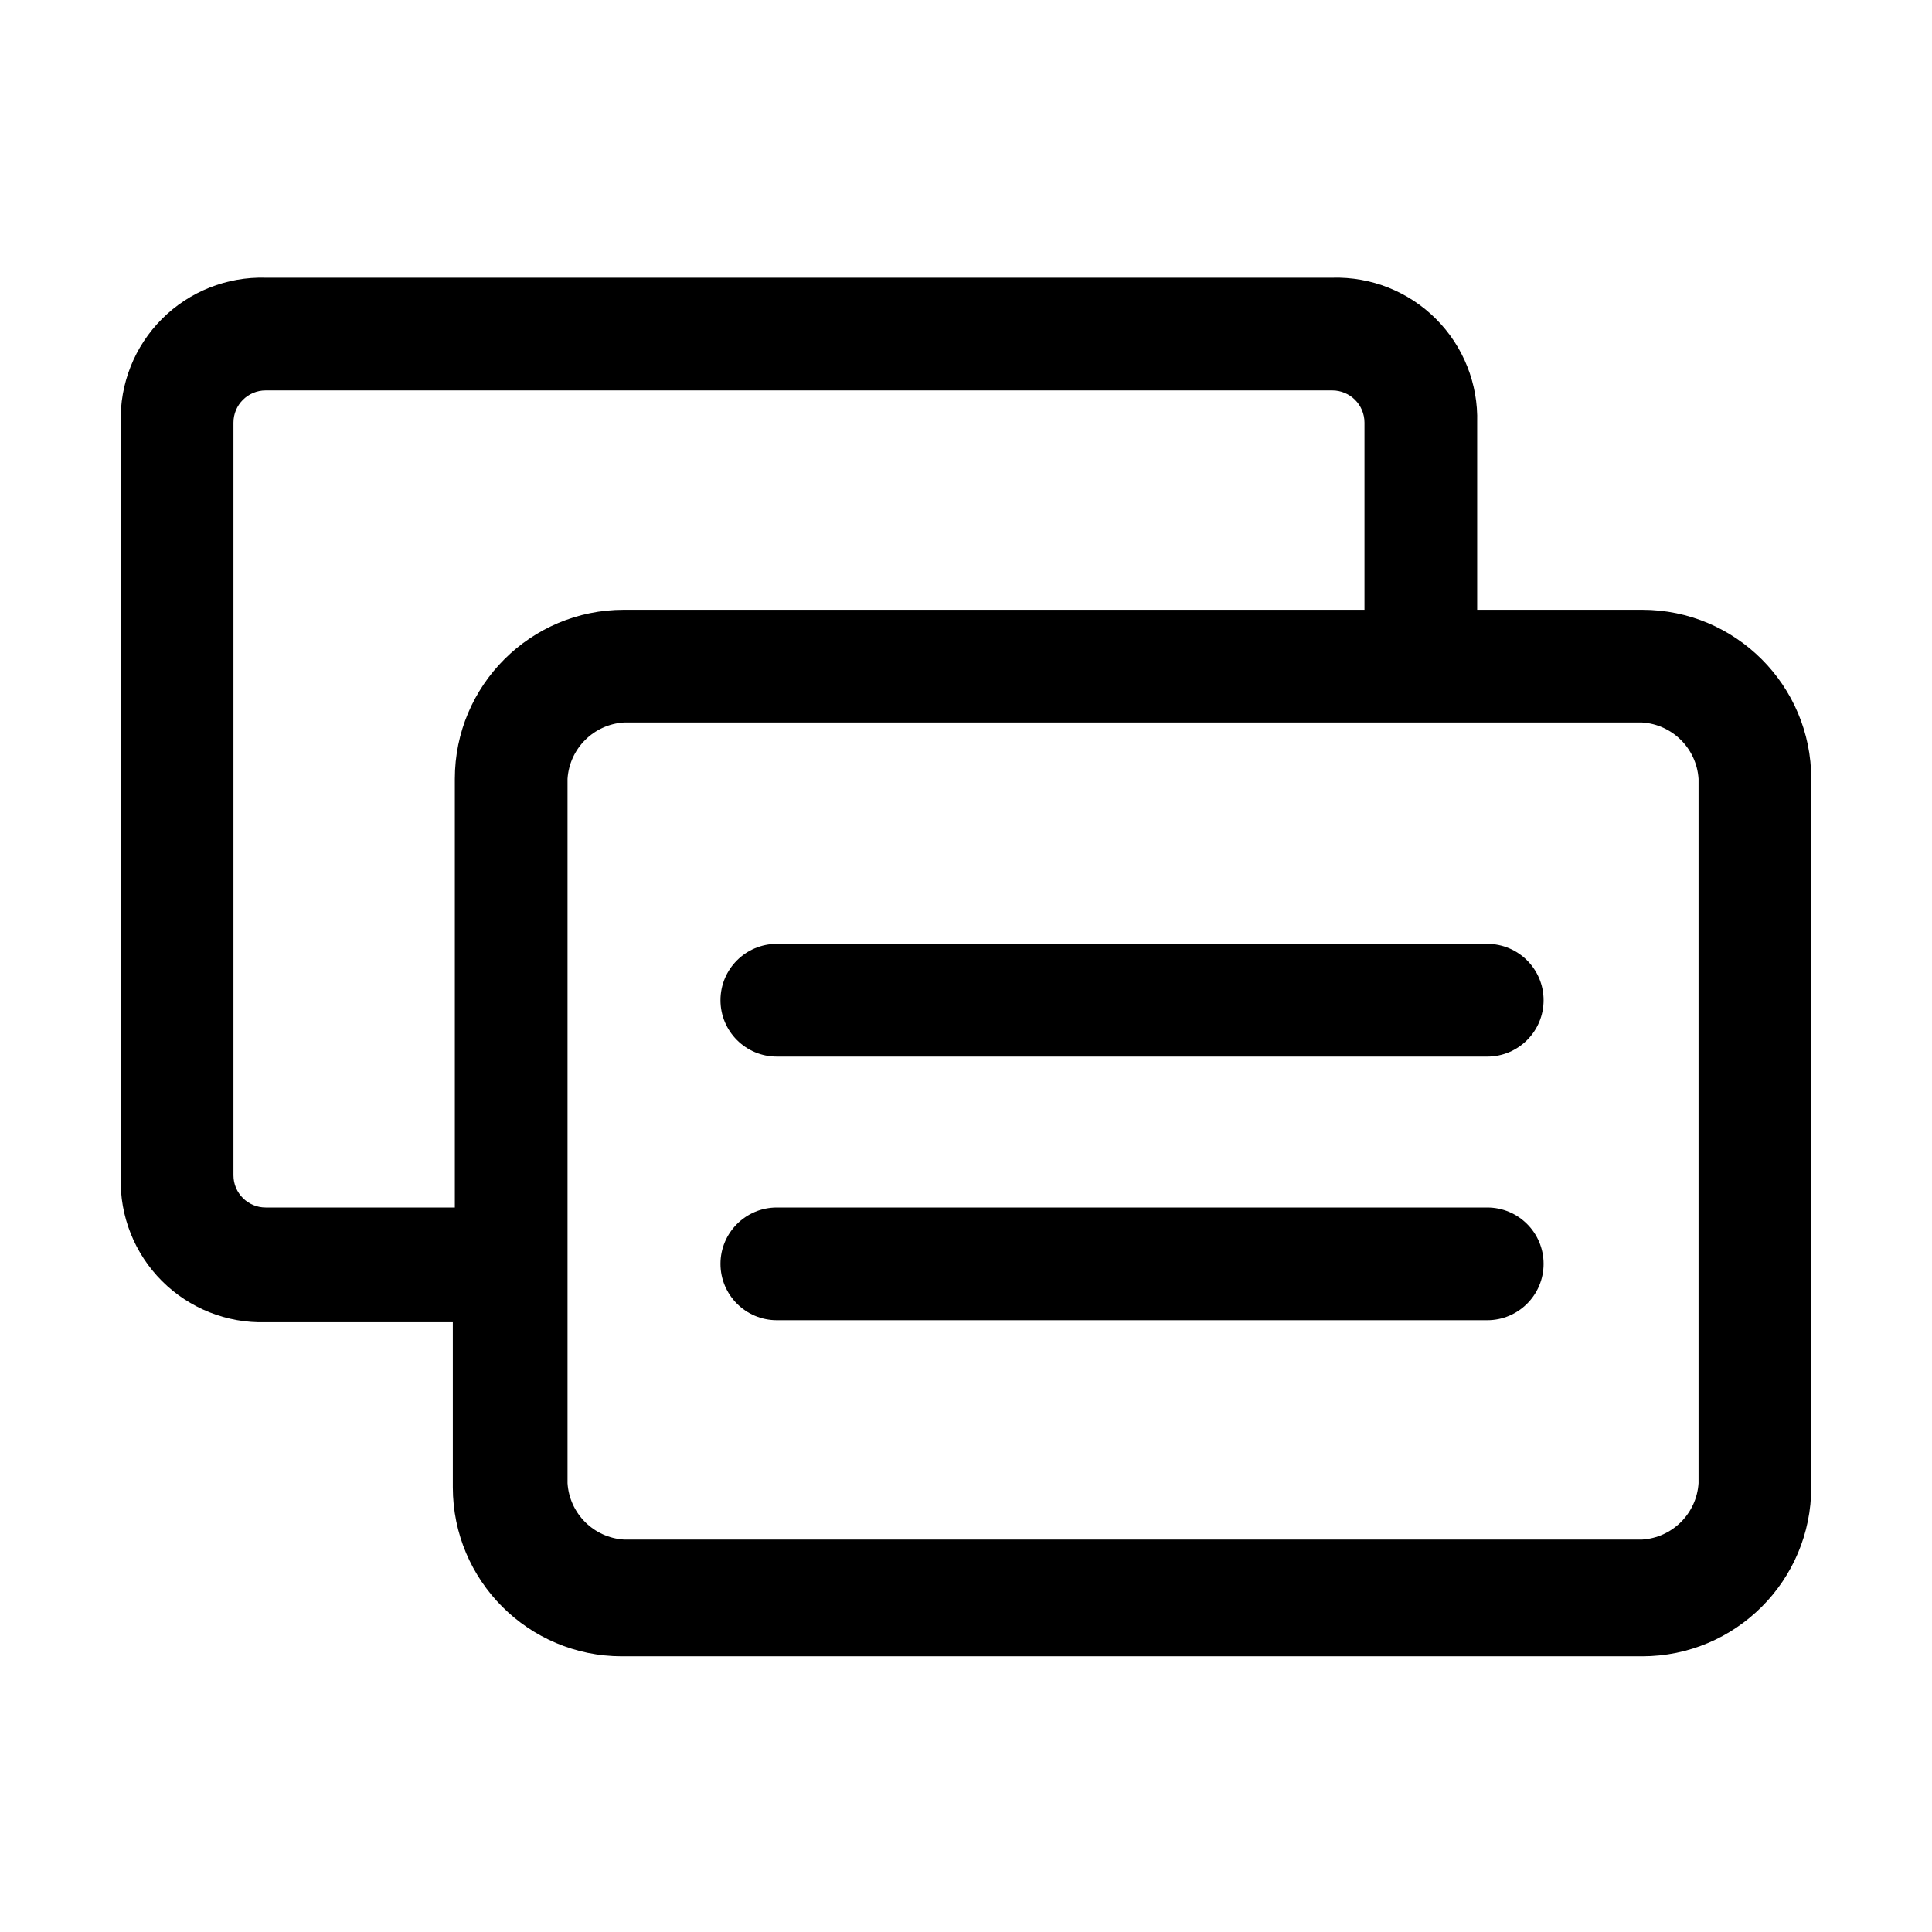
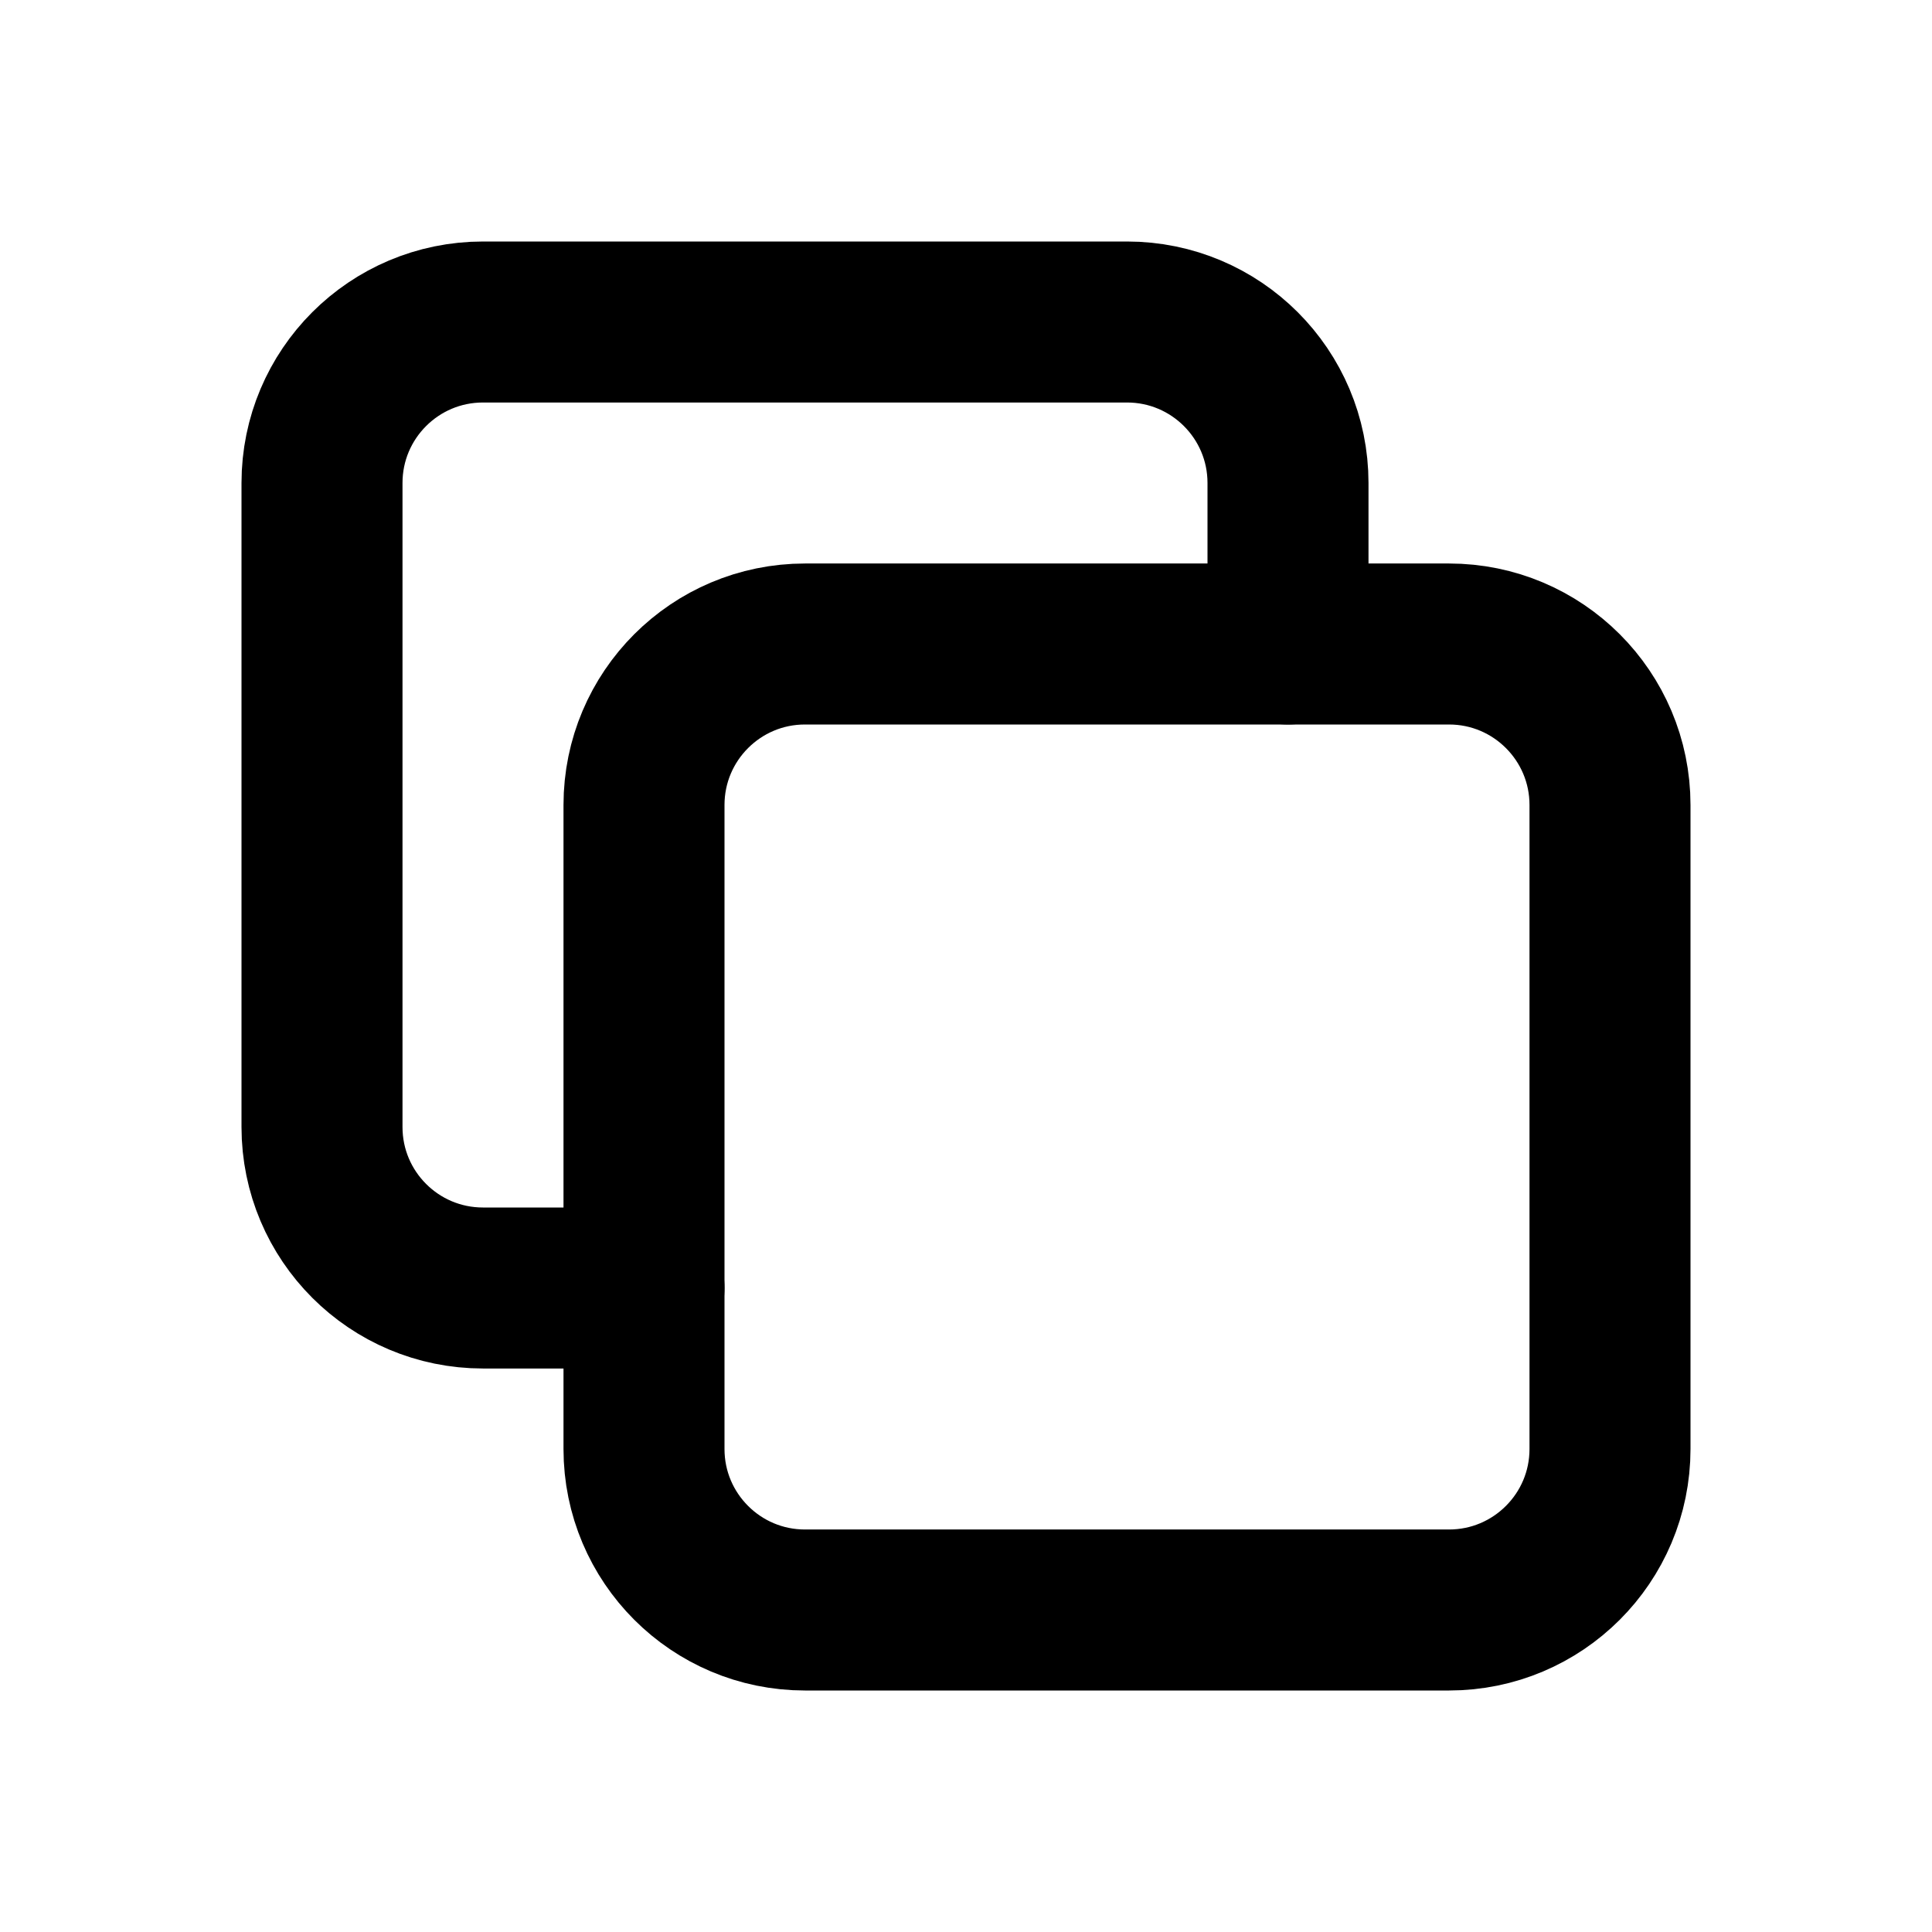
- <svg xmlns="http://www.w3.org/2000/svg" width="24" height="24" viewBox="0 0 0.96 0.96" data-name="Layer 1">
-   <path d="M.816.303H.734V.21A.07.07 0 0 0 .662.138h-.53A.07.07 0 0 0 .06.21v.375a.07.07 0 0 0 .072.072h.093v.082a.084.084 0 0 0 .084.084h.507A.084.084 0 0 0 .9.739V.387A.084.084 0 0 0 .816.303M.132.6A.016.016 0 0 1 .116.584V.21A.016.016 0 0 1 .132.194h.53A.016.016 0 0 1 .678.21v.093H.31a.084.084 0 0 0-.084.084V.6Zm.712.137a.03.03 0 0 1-.028.028H.31A.03.03 0 0 1 .282.737v-.35A.03.03 0 0 1 .31.359h.506a.03.03 0 0 1 .028.028Z" />
-   <path d="M.739.469H.386a.028.028 0 0 0 0 .056h.353a.028.028 0 0 0 0-.056m0 .131H.386a.028.028 0 1 0 0 .056h.353a.028.028 0 0 0 0-.056" />
+ <svg xmlns="http://www.w3.org/2000/svg" width="24" height="24" viewBox="0 0 24 24" fill="none" stroke="currentColor" stroke-width="2" stroke-linecap="round" stroke-linejoin="round">
+   <rect x="8" y="8" width="12" height="12" rx="2" />
+   <path d="M16 8V6a2 2 0 0 0-2-2H6a2 2 0 0 0-2 2v8a2 2 0 0 0 2 2h2" />
</svg>
